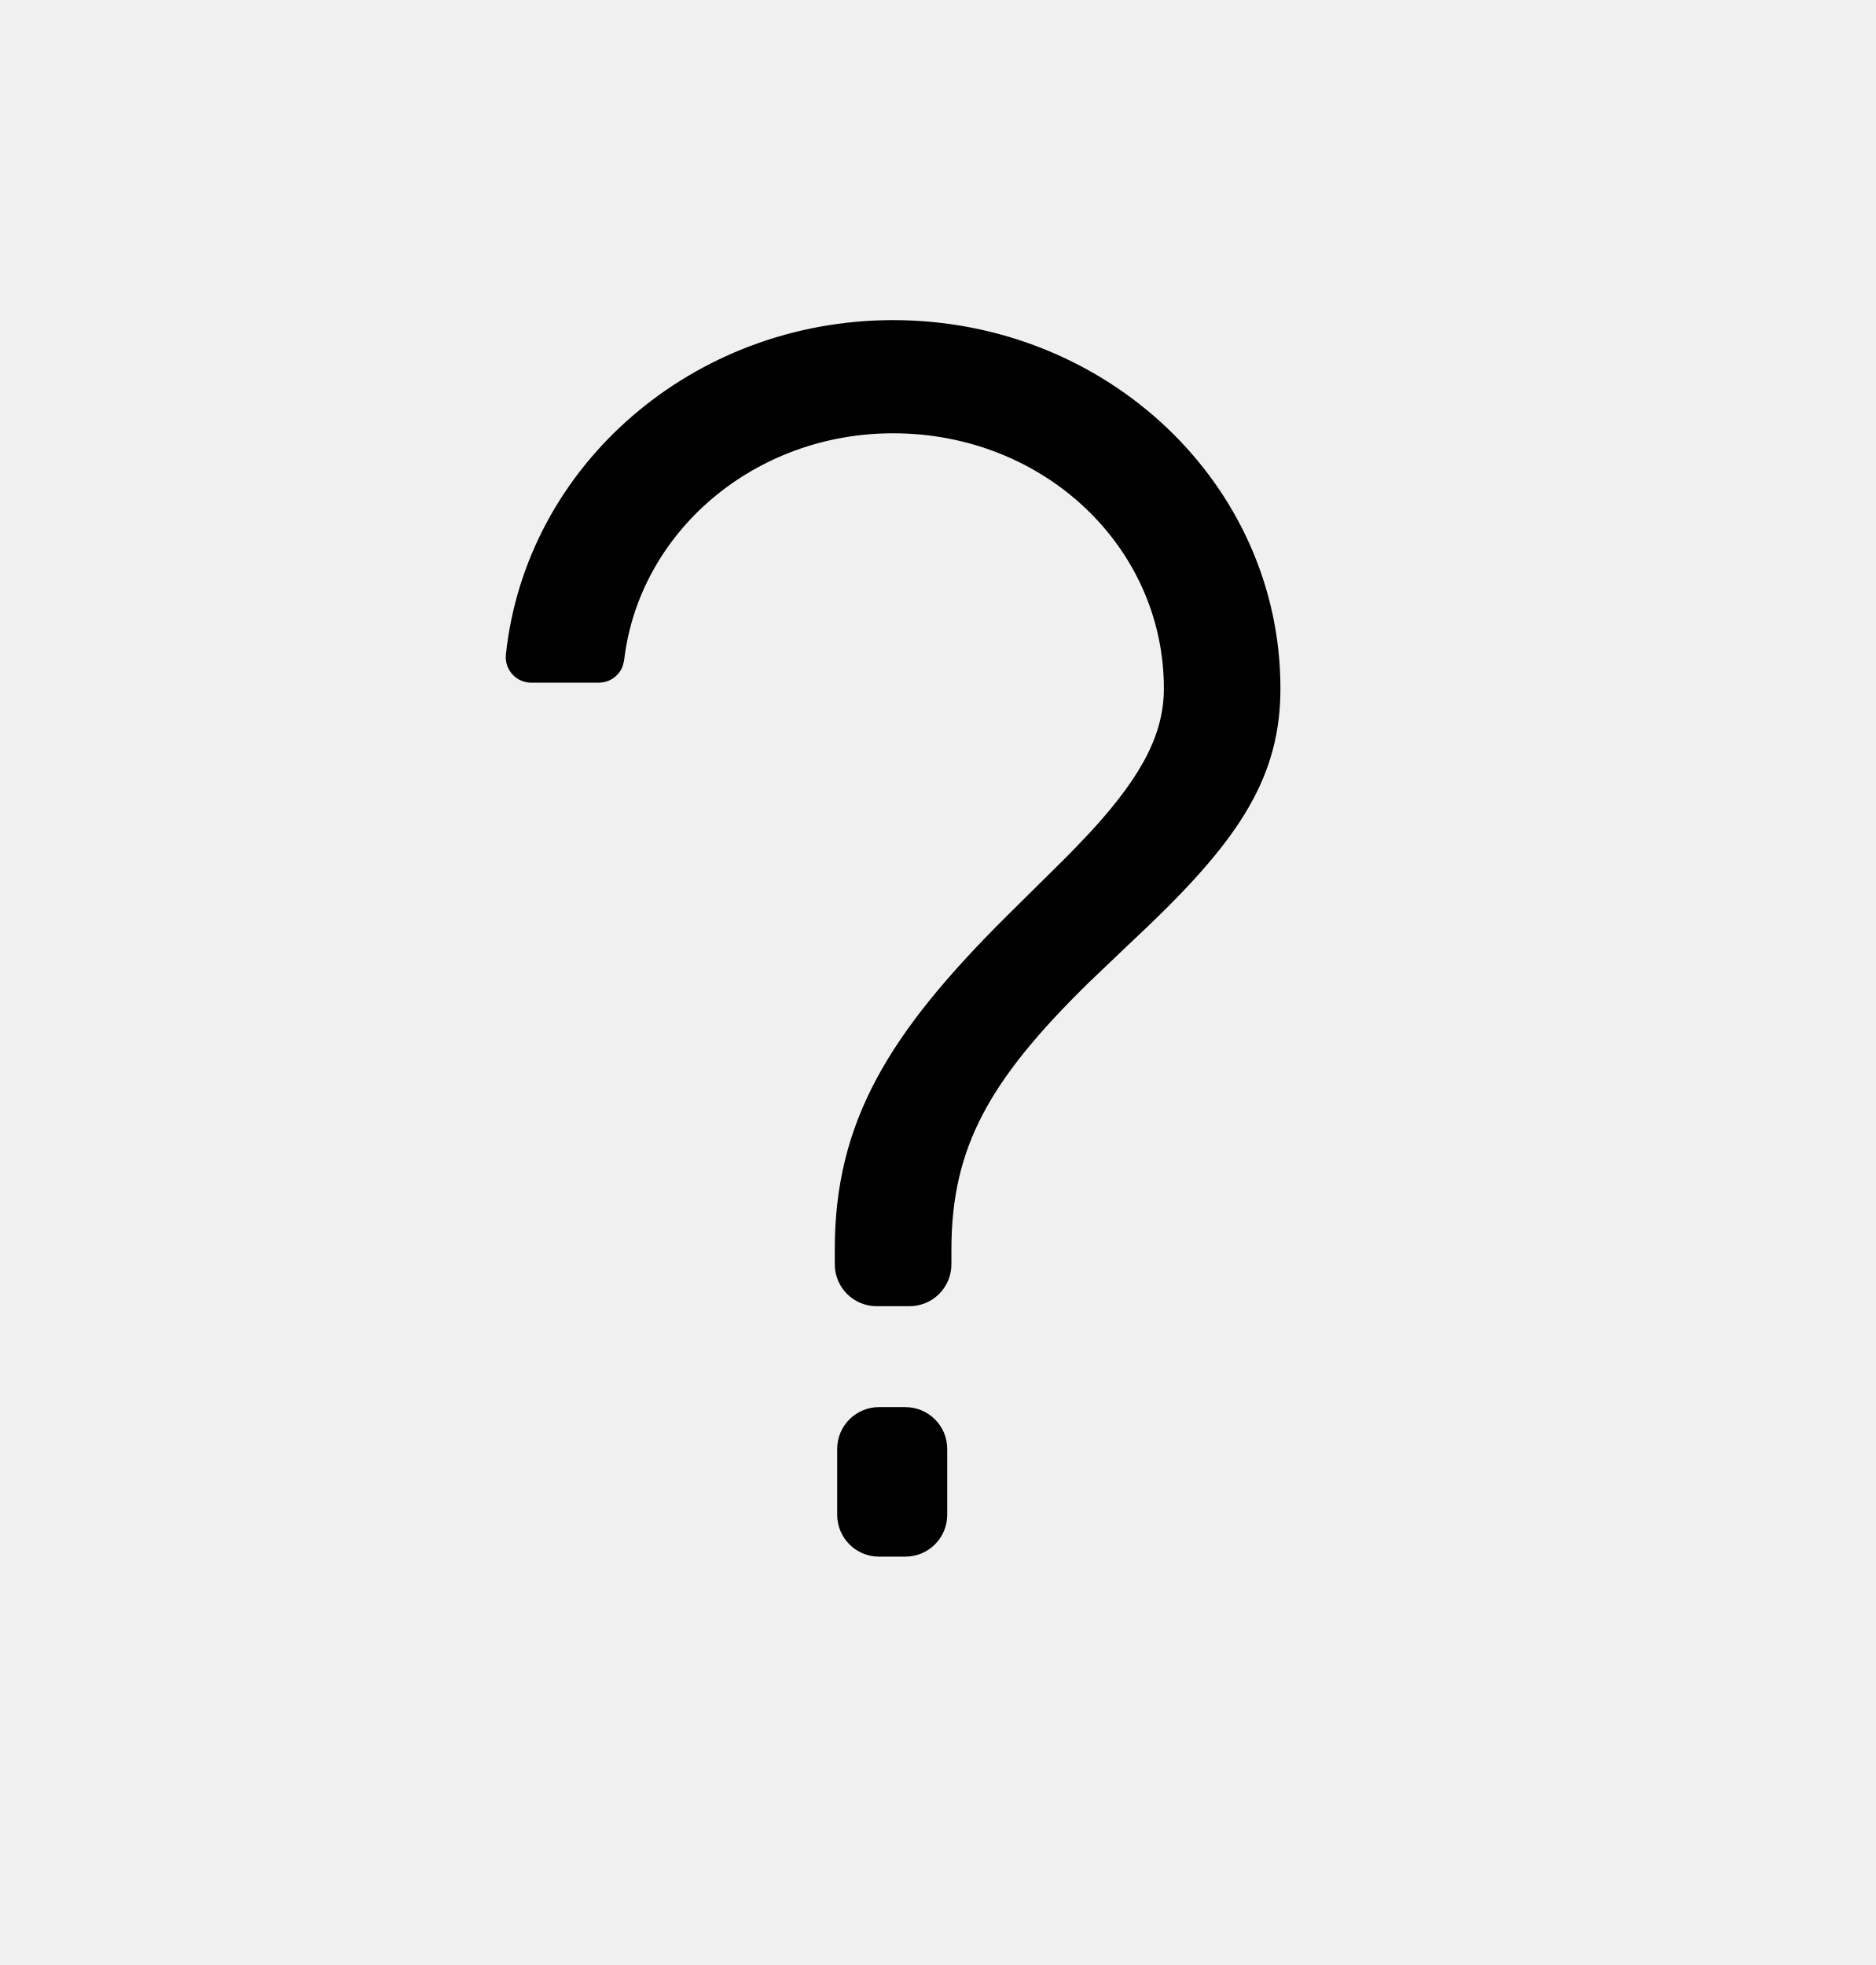
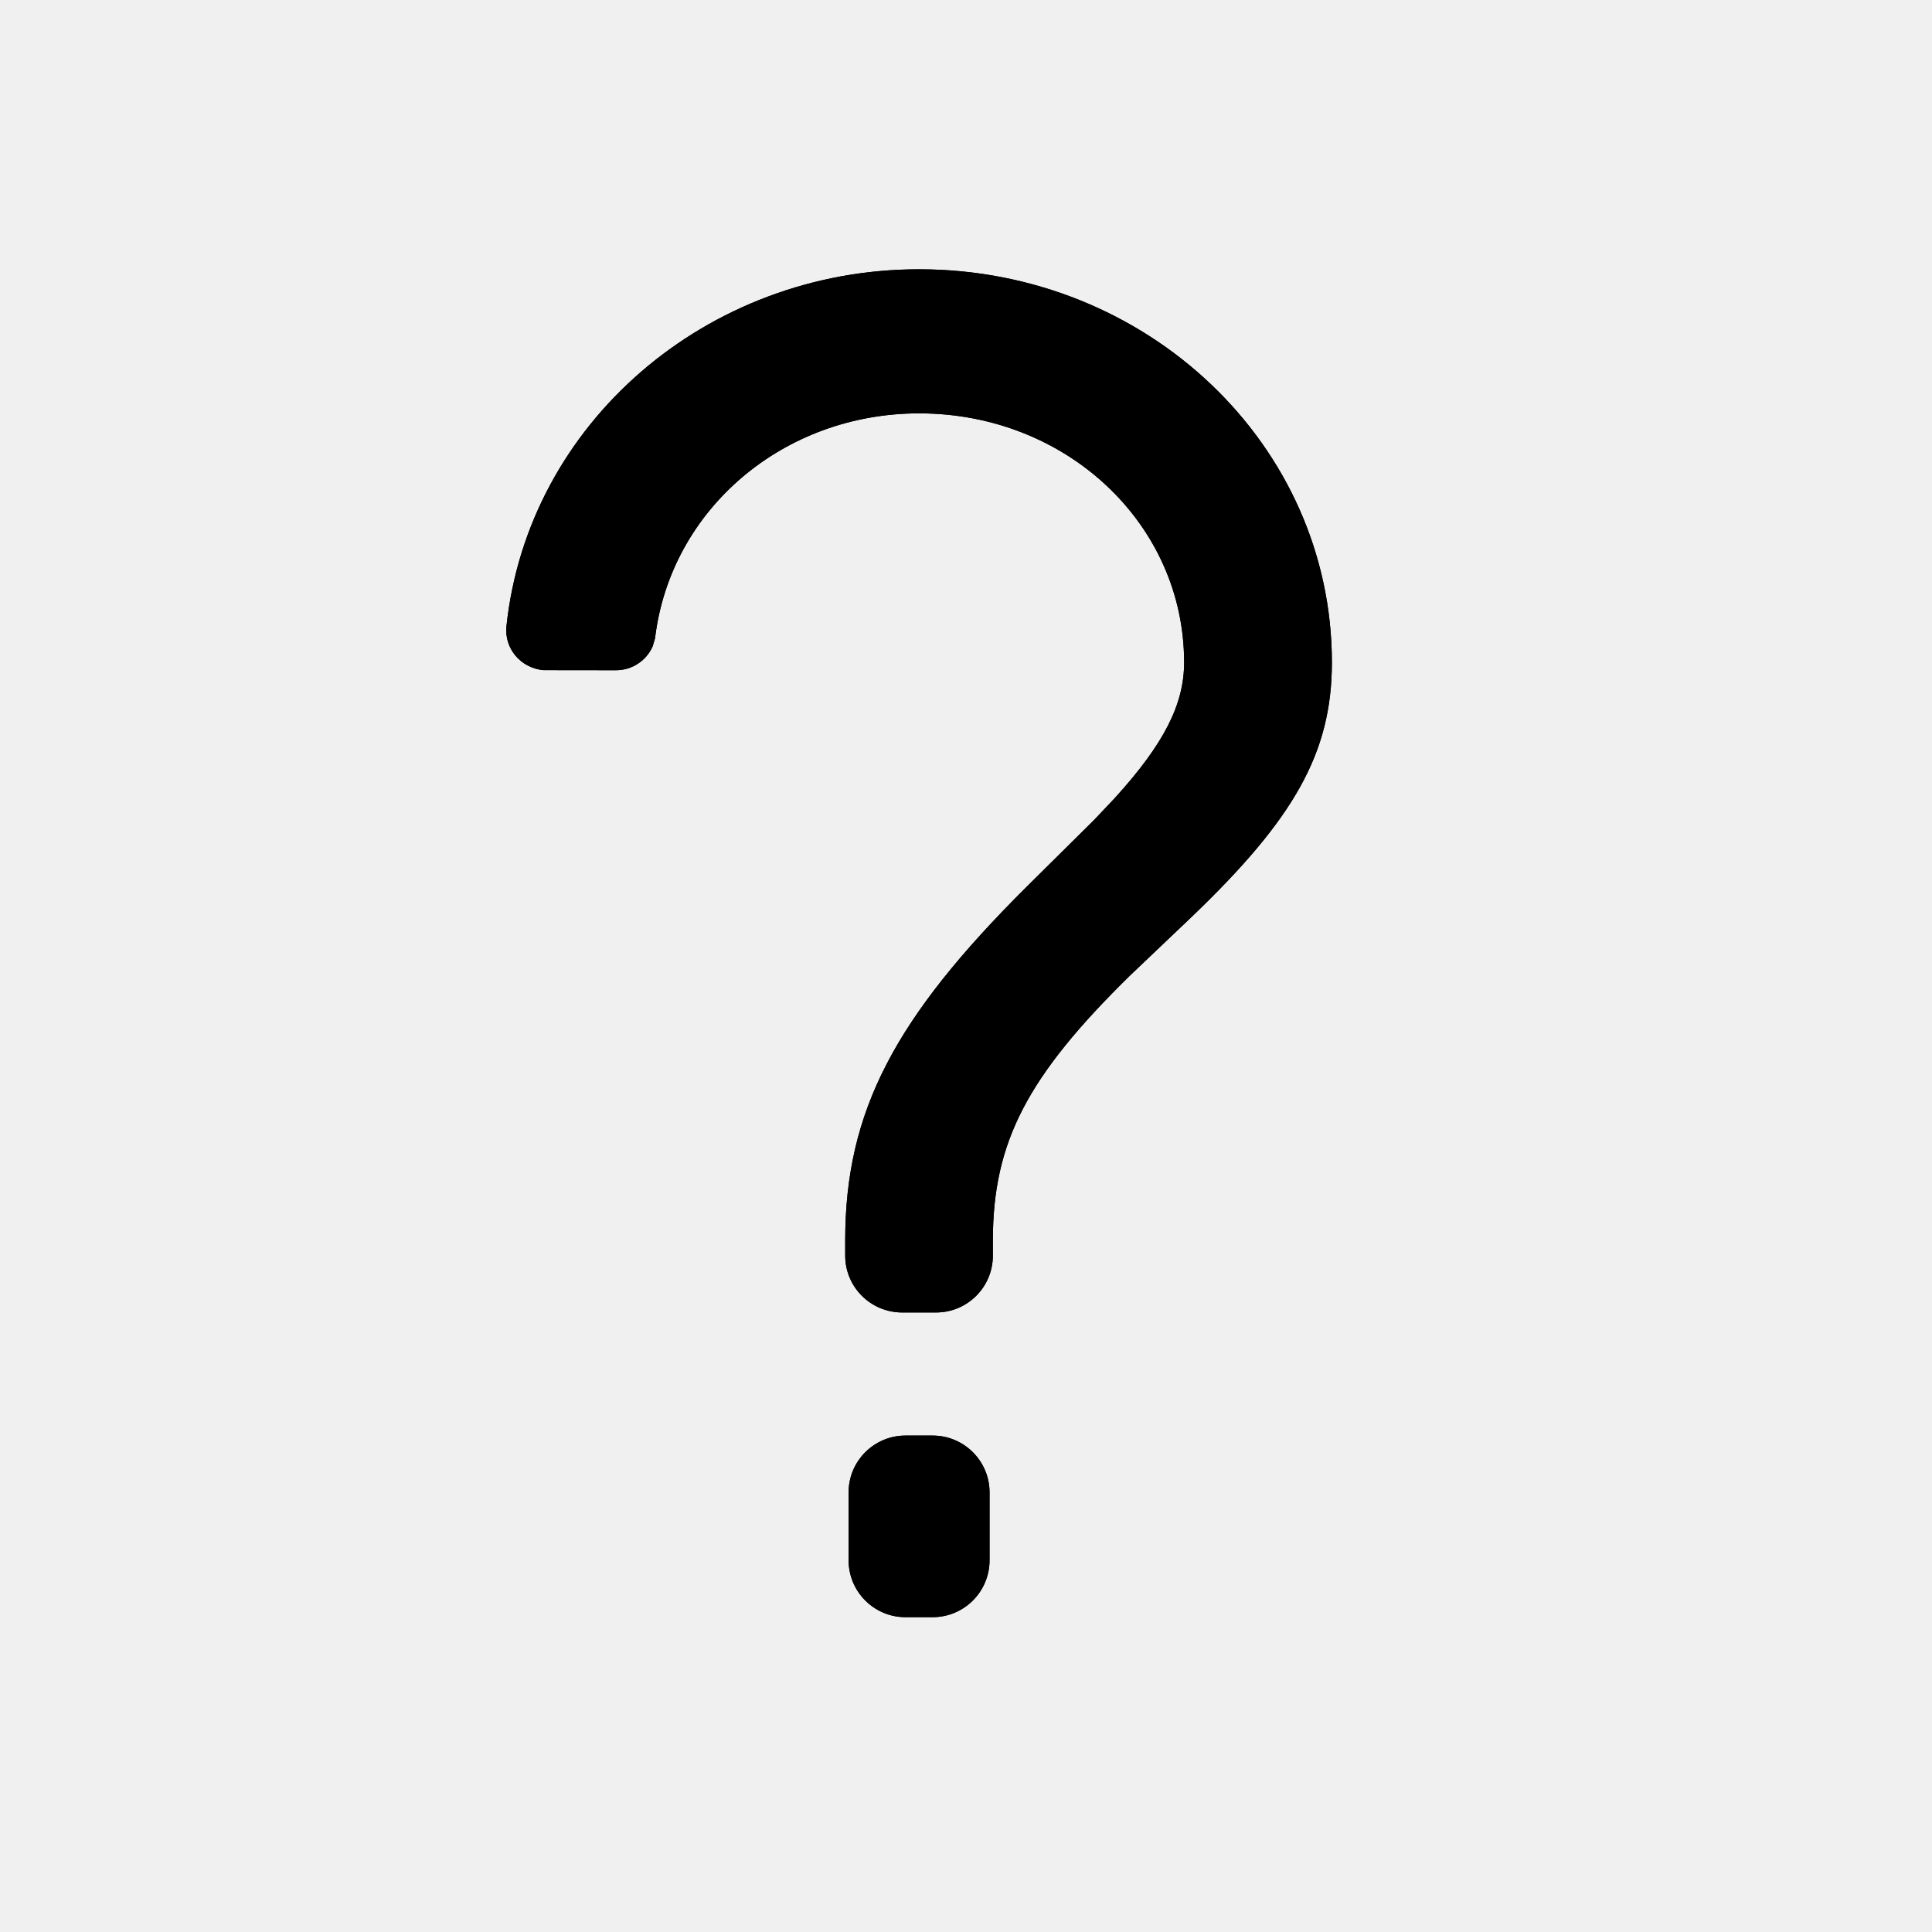
- <svg xmlns="http://www.w3.org/2000/svg" width="21" height="22" viewBox="0 0 21 22">
-   <path stroke="#000" stroke-width=".2" d="M4.558,12.354 C4.762,12.354 4.927,12.519 4.927,12.722 L4.927,13.459 C4.927,13.663 4.762,13.828 4.558,13.828 L4.263,13.828 C4.06,13.828 3.895,13.663 3.895,13.459 L3.895,12.722 C3.895,12.519 4.06,12.354 4.263,12.354 L4.558,12.354 Z M4.421,0.184 C6.761,0.184 8.658,1.982 8.658,4.208 C8.658,5.148 8.23,5.816 7.215,6.789 C7.165,6.837 7.051,6.945 6.95,7.04 L6.95,7.04 L6.534,7.437 C5.42,8.531 4.974,9.307 4.974,10.49 L4.974,10.49 L4.974,10.655 C4.974,10.859 4.809,11.024 4.605,11.024 L4.605,11.024 L4.237,11.024 C4.033,11.024 3.868,10.859 3.868,10.655 L3.868,10.655 L3.868,10.49 C3.868,9.098 4.45,8.133 5.765,6.826 L5.765,6.826 L6.425,6.173 C6.507,6.09 6.579,6.016 6.647,5.943 L6.647,5.943 L6.734,5.85 C7.295,5.233 7.553,4.745 7.553,4.208 C7.553,2.567 6.164,1.251 4.421,1.251 C2.818,1.251 1.485,2.39 1.31,3.88 L1.31,3.88 L1.296,3.933 C1.267,3.998 1.202,4.043 1.127,4.043 L1.127,4.043 L0.359,4.043 L0.359,4.043 L0.349,4.042 C0.248,4.031 0.175,3.941 0.185,3.839 C0.403,1.773 2.231,0.184 4.421,0.184 Z" transform="translate(5.579 3.5)" />
+ <svg xmlns="http://www.w3.org/2000/svg" xmlns:xlink="http://www.w3.org/1999/xlink" width="21" height="21" viewBox="0 0 21 21">
+   <defs>
+     <path id="question-a" d="M10.558,16.104 C10.9,16.104 11.177,16.381 11.177,16.722 L11.177,16.722 L11.177,17.459 C11.177,17.801 10.9,18.078 10.558,18.078 L10.558,18.078 L10.263,18.078 C9.922,18.078 9.645,17.801 9.645,17.459 L9.645,17.459 L9.645,16.722 C9.645,16.381 9.922,16.104 10.263,16.104 L10.263,16.104 Z M10.411,3.427 C12.887,3.427 14.898,5.334 14.898,7.7 C14.898,8.685 14.485,9.401 13.378,10.462 L13.378,10.462 L12.699,11.108 C11.588,12.199 11.213,12.913 11.213,13.983 L11.213,13.983 L11.213,14.148 C11.213,14.489 10.937,14.766 10.595,14.766 L10.595,14.766 L10.227,14.766 C9.885,14.766 9.608,14.489 9.608,14.148 L9.608,14.148 L9.608,13.983 C9.608,12.575 10.151,11.561 11.579,10.14 L11.579,10.14 L12.315,9.411 L12.539,9.174 C13.075,8.584 13.292,8.154 13.292,7.7 C13.292,6.199 12.017,4.993 10.411,4.993 C8.937,4.993 7.709,6.035 7.541,7.438 L7.541,7.438 L7.515,7.526 C7.446,7.682 7.291,7.785 7.117,7.785 L7.117,7.785 L6.323,7.784 C6.078,7.758 5.901,7.548 5.926,7.306 C6.159,5.105 8.1,3.427 10.411,3.427 Z" />
+   </defs>
+   <g fill="none" fill-rule="evenodd" transform="translate(-.421 -.5)">
+     <mask id="question-b" fill="#fff">
+       <use xlink:href="#question-a" />
+     </mask>
+     <use fill="#000" fill-rule="nonzero" xlink:href="#question-a" />
+     <g mask="url(#question-b)">
+       <rect width="21" height="21" fill="#000" transform="translate(.421 .5)" />
+     </g>
+   </g>
</svg>
